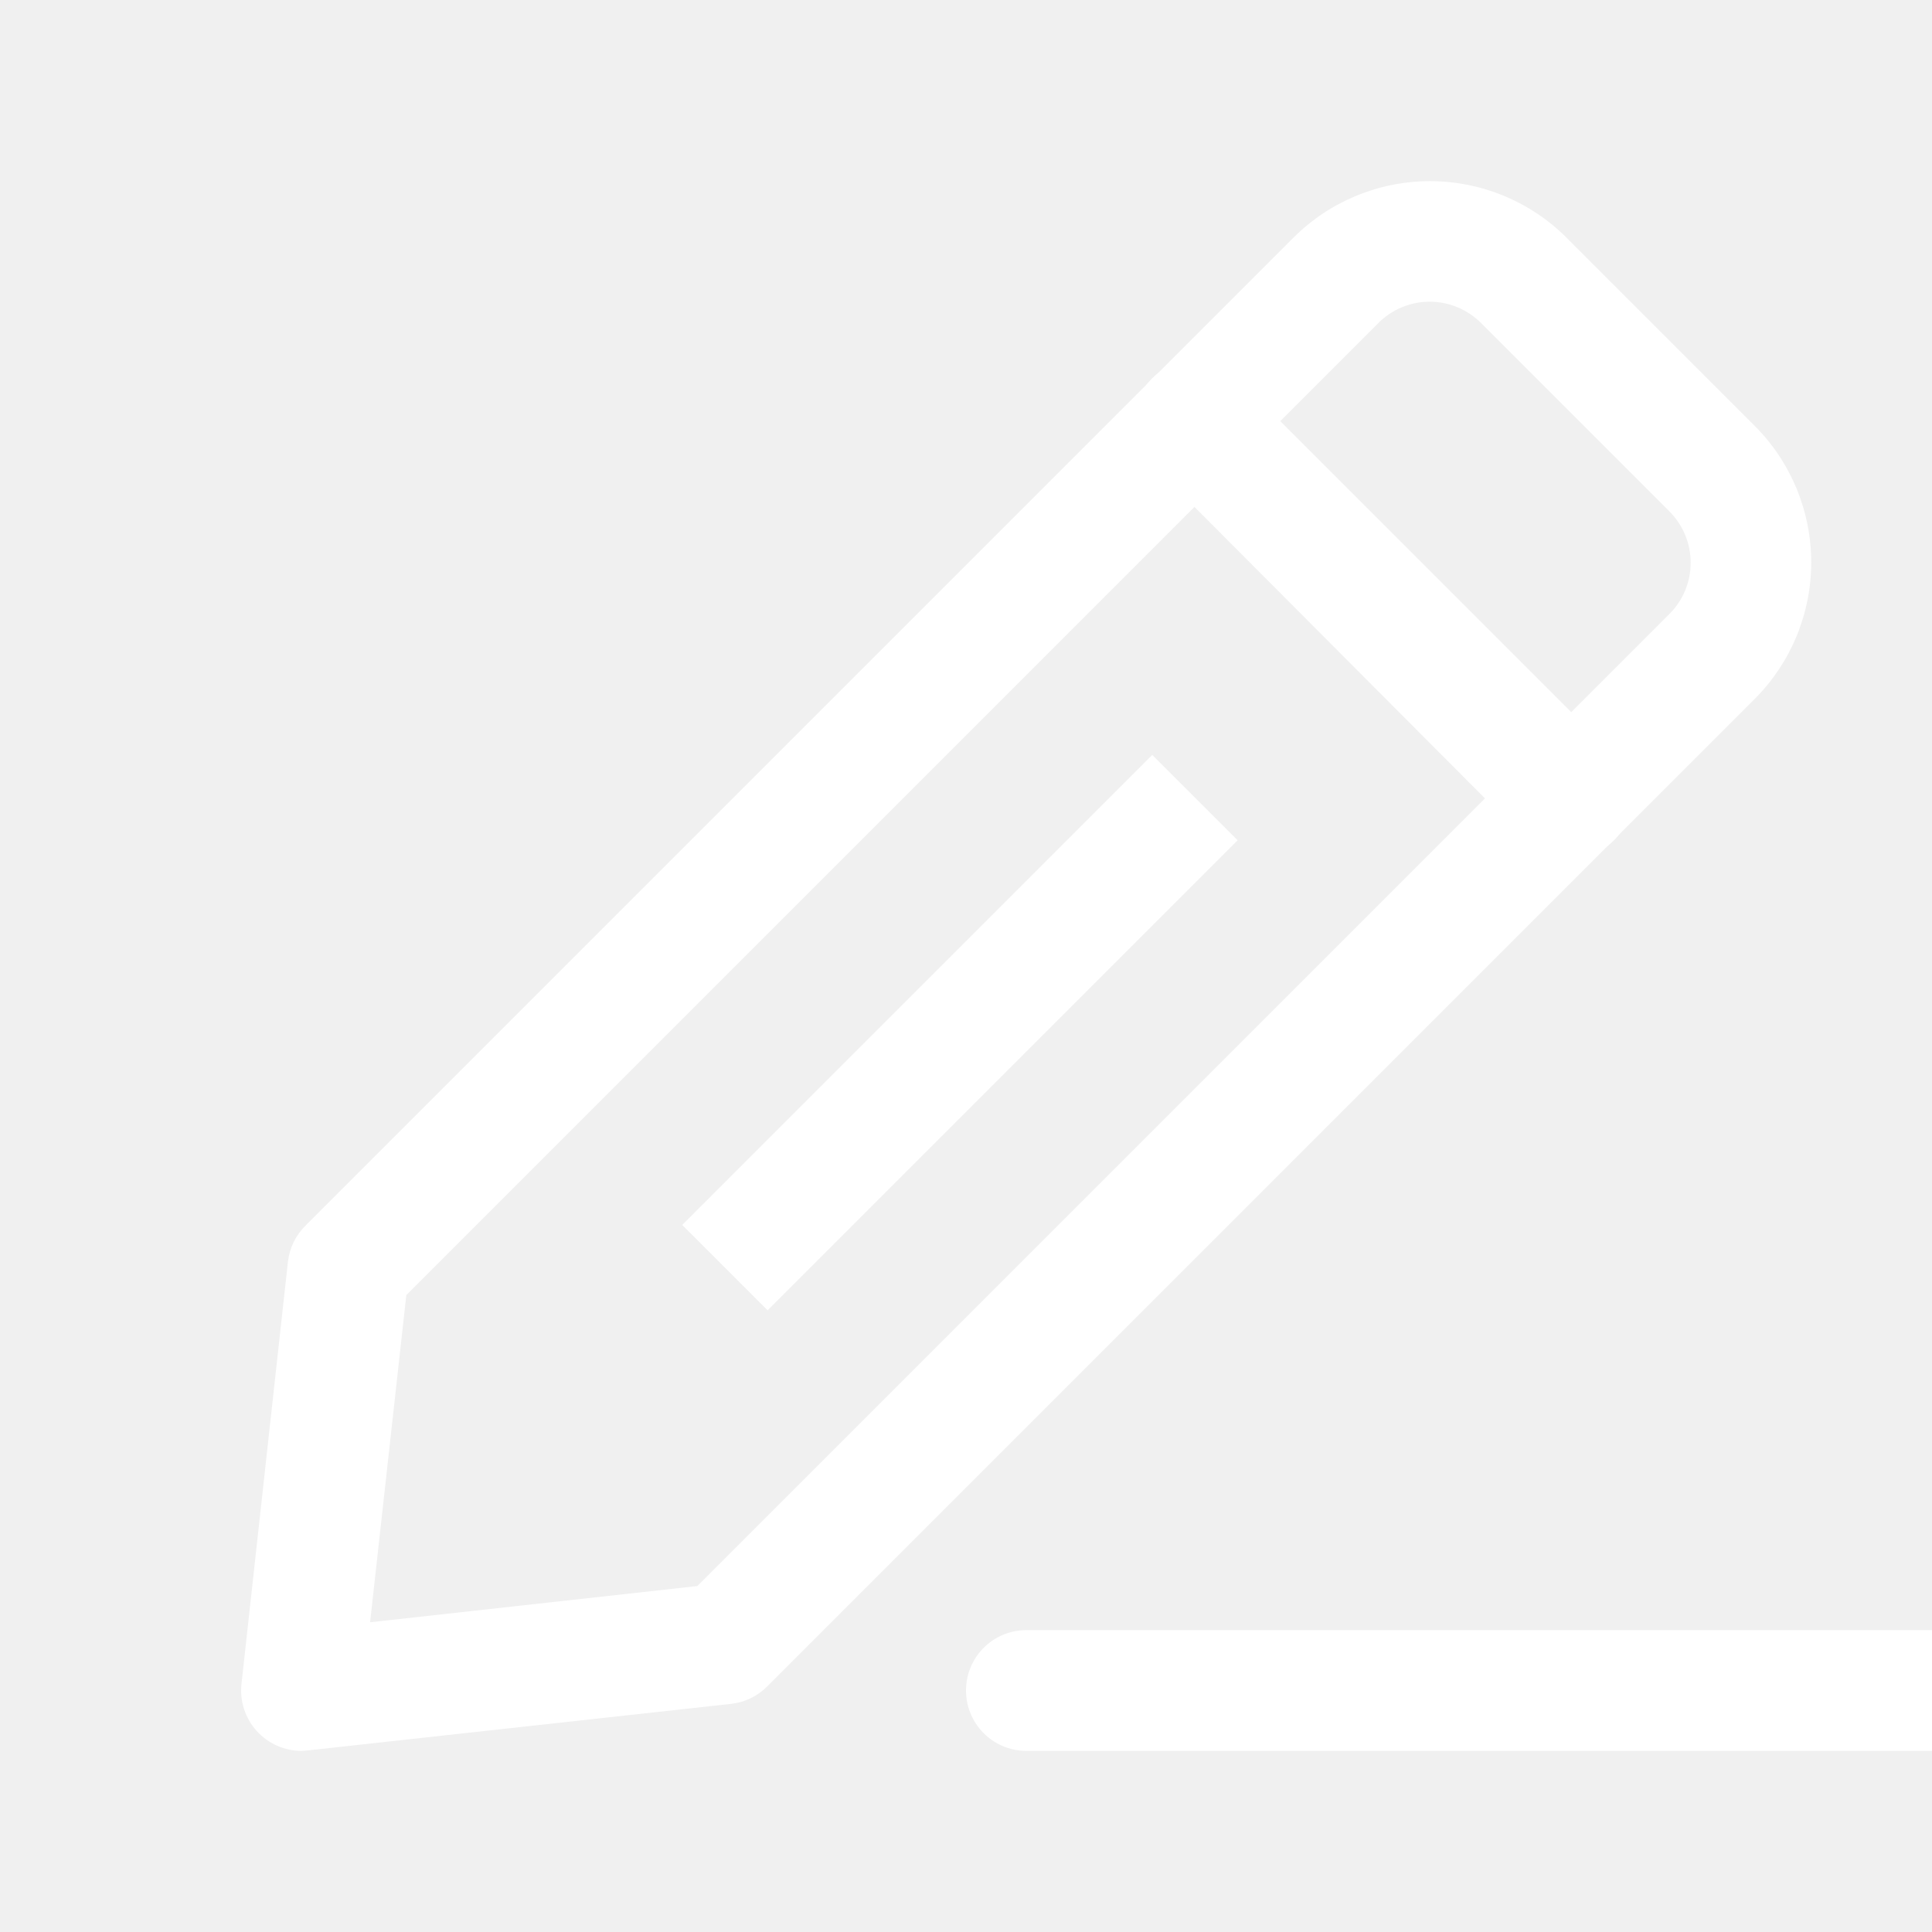
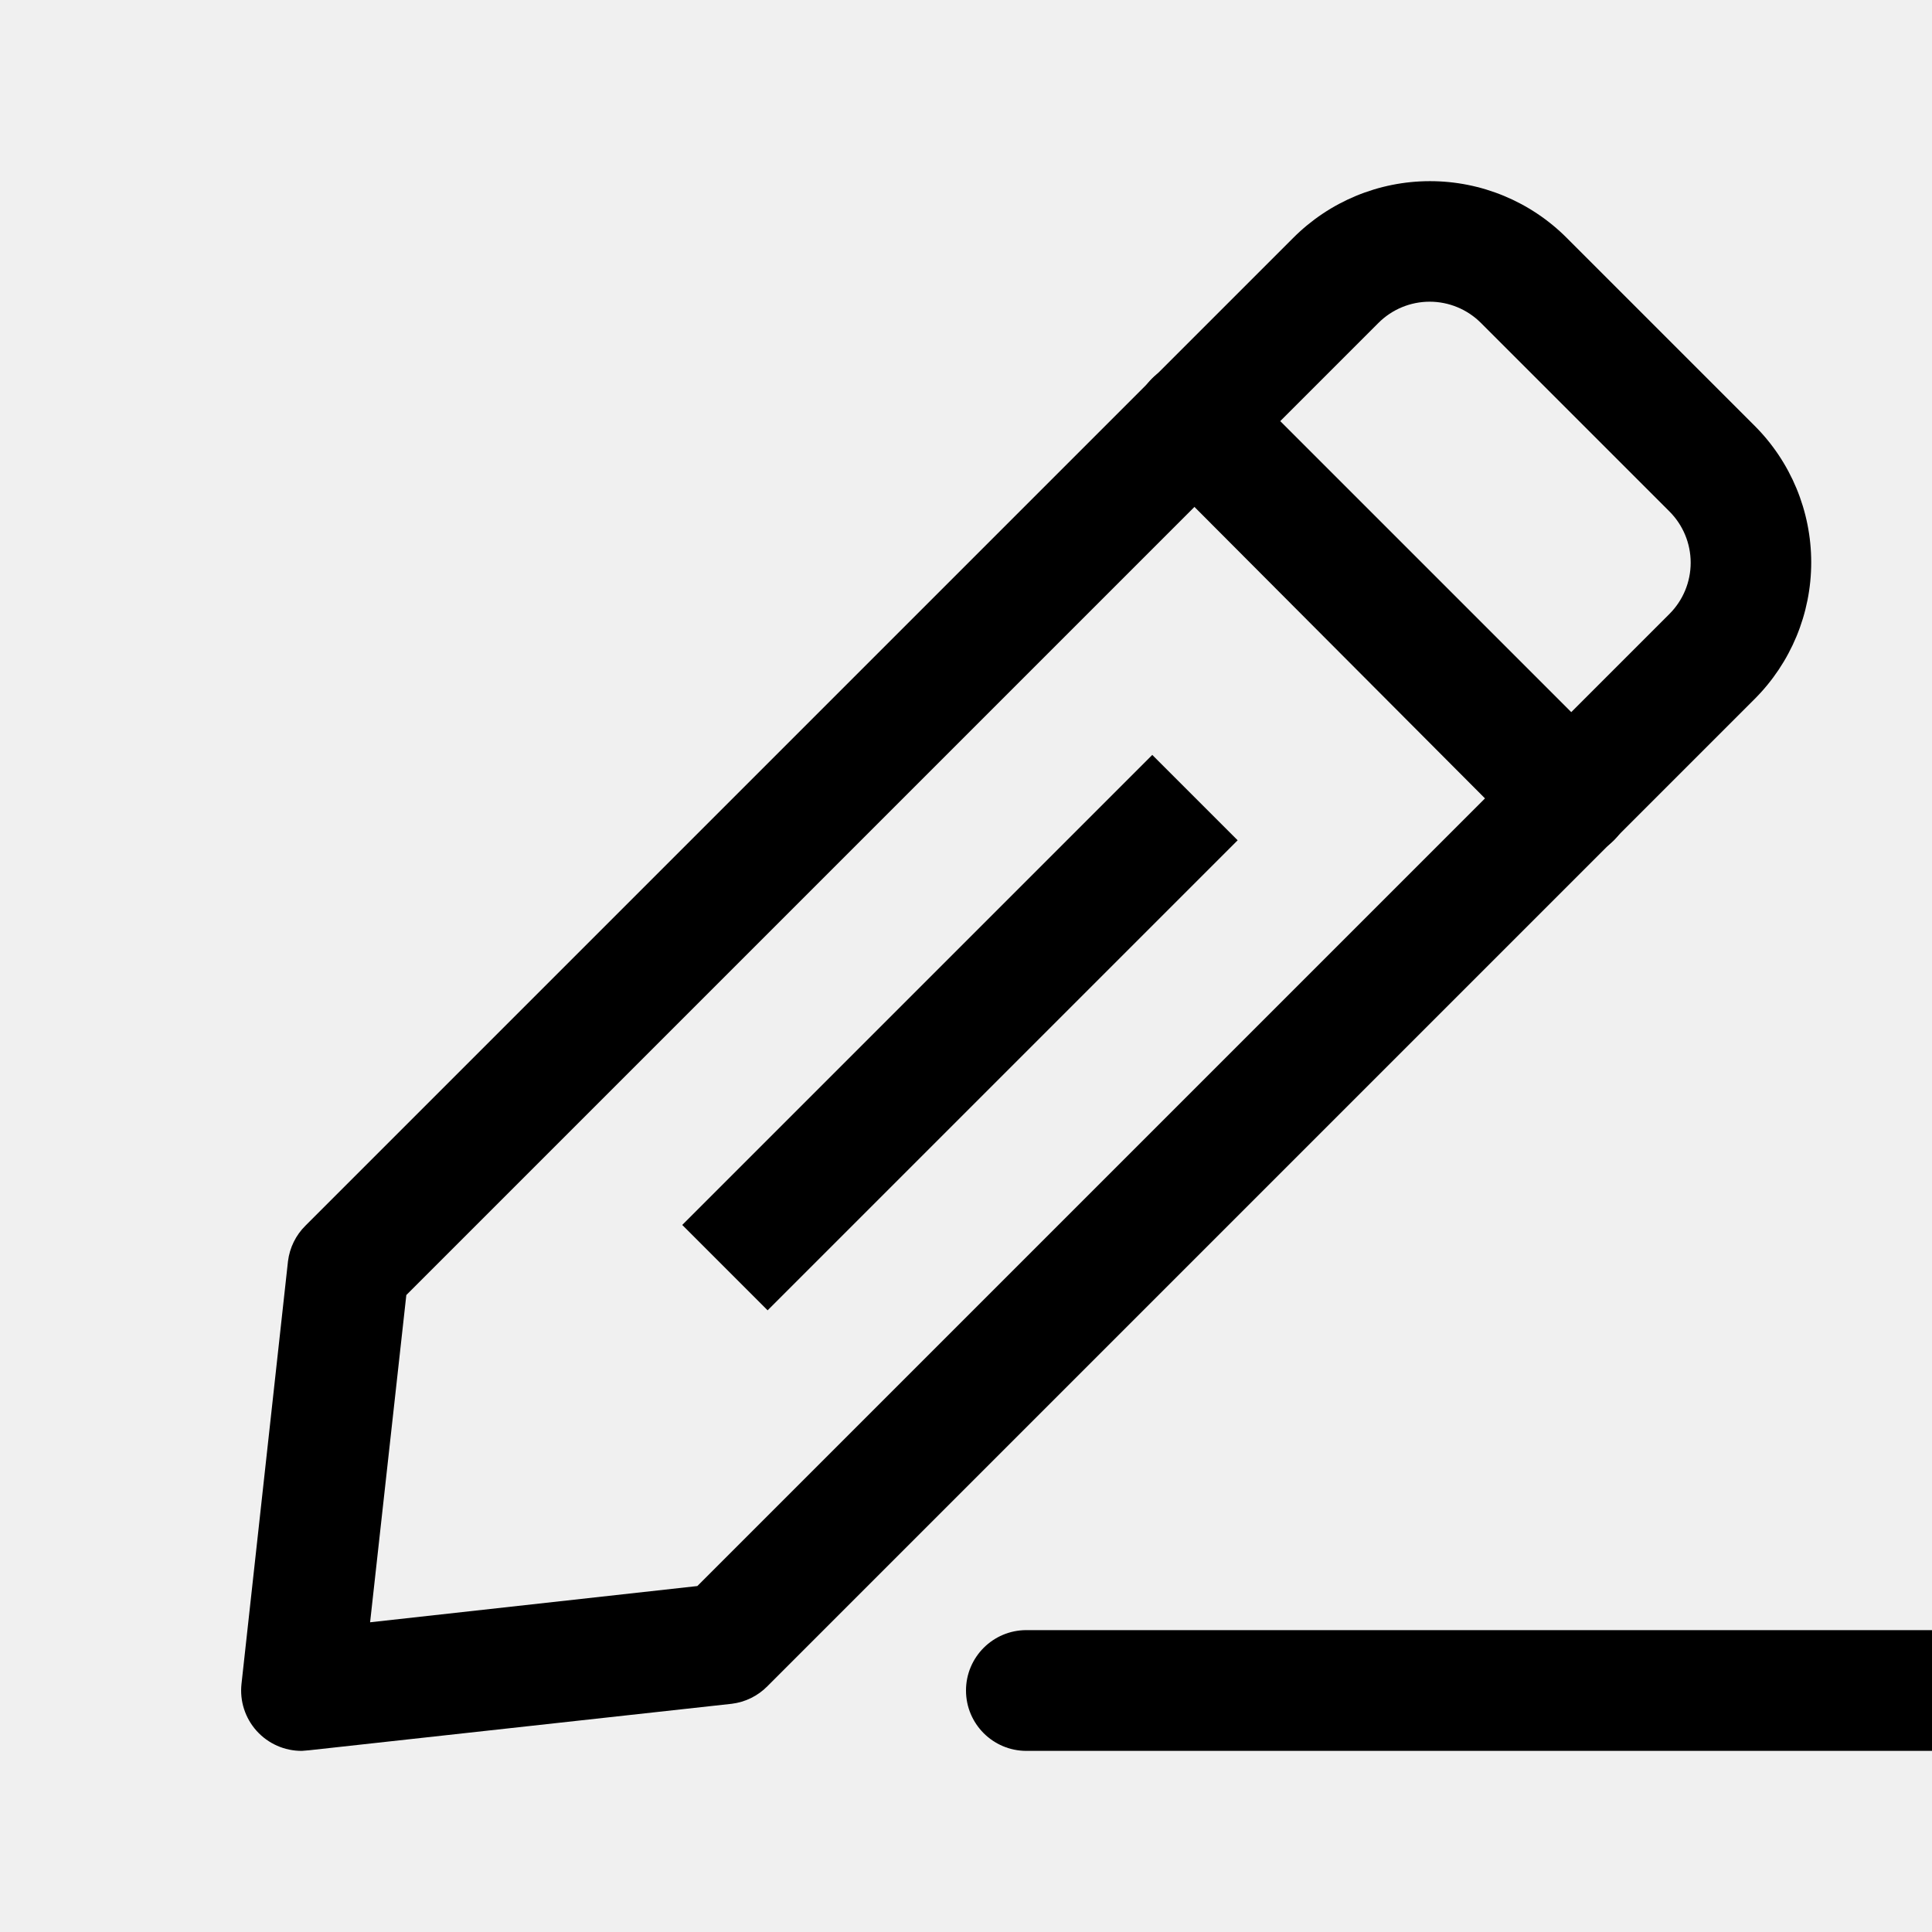
- <svg xmlns="http://www.w3.org/2000/svg" viewBox="-3 0 32 32">
-   <defs>
-     <style>.cls-1{fill:#ffffff;}</style>
-   </defs>
-   <g data-name="Layer 42" id="Layer_42">
-     <path class="cls-1" d="M2,29a1,1,0,0,1-1-1.11l.77-7a1,1,0,0,1,.29-.59L18.42,3.94a3.2,3.2,0,0,1,4.53,0l3.11,3.11a3.2,3.2,0,0,1,0,4.53L9.71,27.93a1,1,0,0,1-.59.29l-7,.77Zm7-1.78H9ZM3.73,21.45l-.6,5.42,5.42-.6,16.1-16.1a1.2,1.2,0,0,0,0-1.7L21.53,5.35a1.2,1.2,0,0,0-1.7,0Z" />
-     <path class="cls-1" d="M23,14.21a1,1,0,0,1-.71-.29L16.08,7.69A1,1,0,0,1,17.5,6.27l6.23,6.23a1,1,0,0,1,0,1.42A1,1,0,0,1,23,14.21Z" />
-     <rect class="cls-1" height="2" transform="translate(-8.31 14.13) rotate(-45)" width="11.01" x="7.39" y="16.1" />
-     <path class="cls-1" d="M30,29H14a1,1,0,0,1,0-2H30a1,1,0,0,1,0,2Z" />
-   </g>
+ <svg xmlns="http://www.w3.org/2000/svg" viewBox="-3 0 32 32" fill="black">
+   <path class="cls-1" d="M2,29a1,1,0,0,1-1-1.11l.77-7a1,1,0,0,1,.29-.59L18.42,3.94a3.2,3.2,0,0,1,4.53,0l3.11,3.11a3.2,3.2,0,0,1,0,4.53L9.71,27.93a1,1,0,0,1-.59.29l-7,.77Zm7-1.78H9ZM3.73,21.45l-.6,5.42,5.42-.6,16.1-16.1a1.2,1.2,0,0,0,0-1.7L21.53,5.35a1.2,1.2,0,0,0-1.7,0Z" />
+   <path class="cls-1" d="M23,14.21a1,1,0,0,1-.71-.29L16.08,7.69A1,1,0,0,1,17.5,6.27l6.23,6.23a1,1,0,0,1,0,1.42A1,1,0,0,1,23,14.21Z" />
+   <rect class="cls-1" height="2" transform="translate(-8.31 14.13) rotate(-45)" width="11.01" x="7.39" y="16.1" />
+   <path class="cls-1" d="M30,29H14a1,1,0,0,1,0-2H30a1,1,0,0,1,0,2Z" />
</svg>
